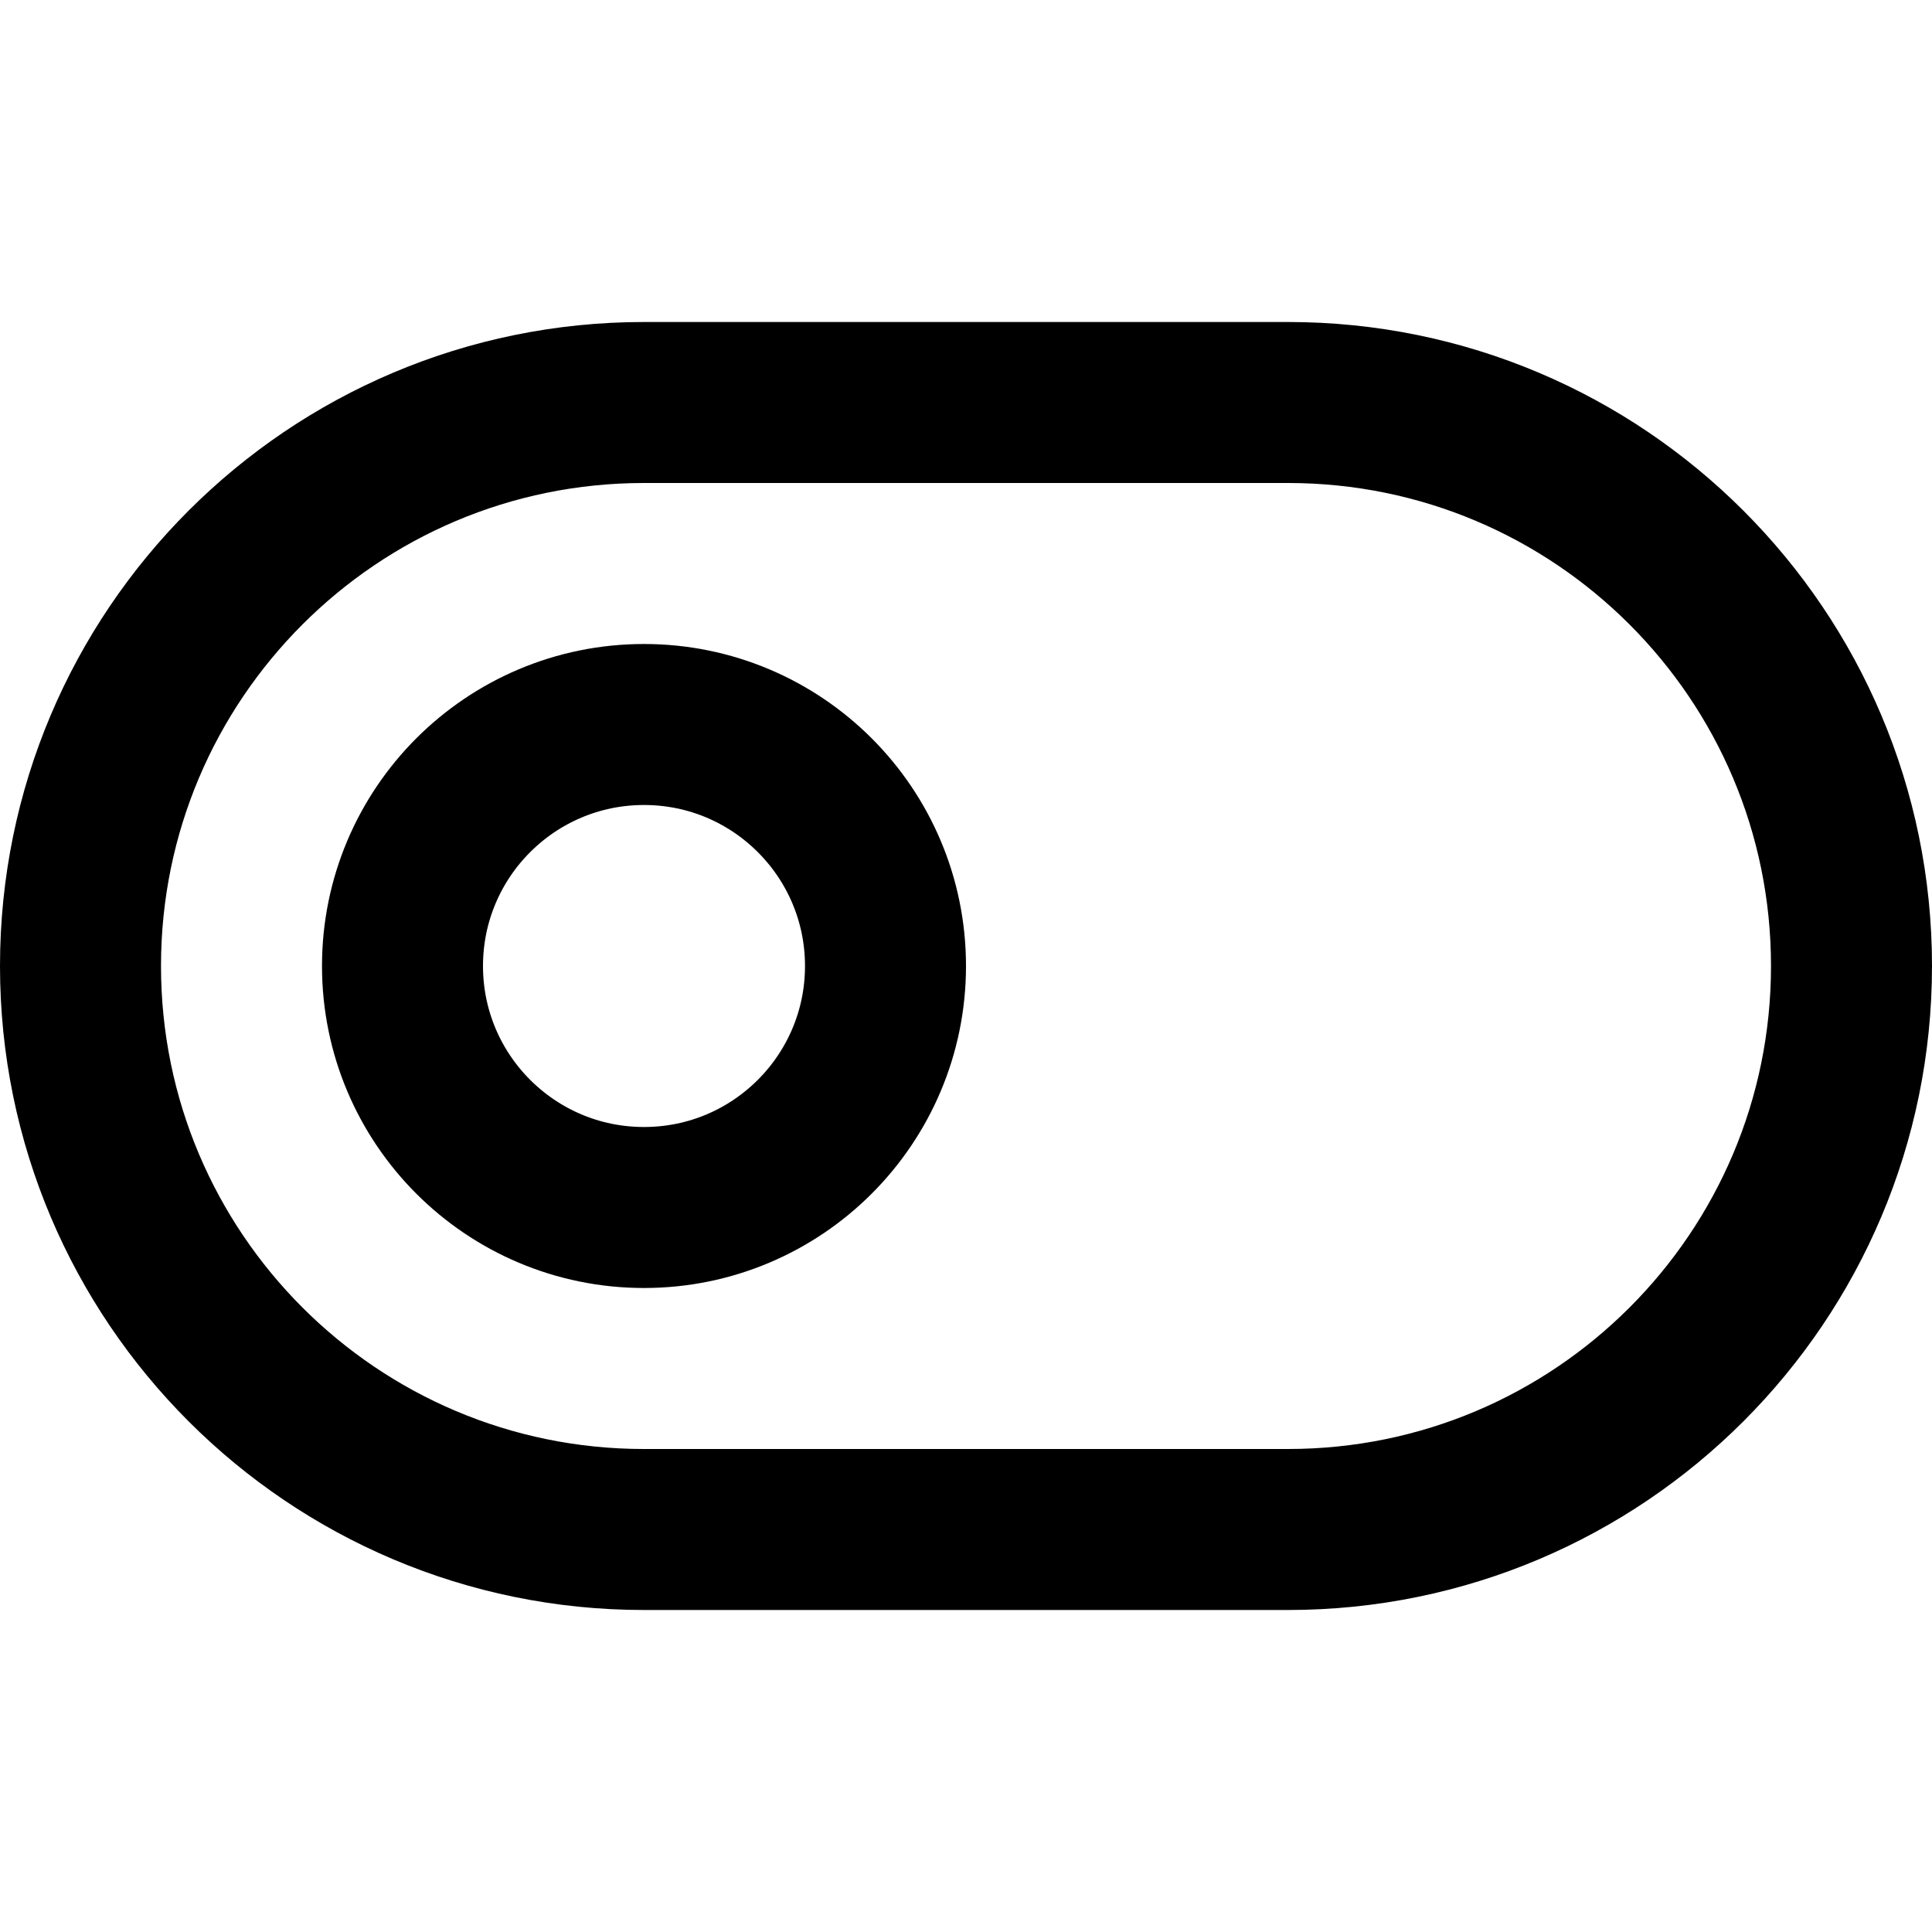
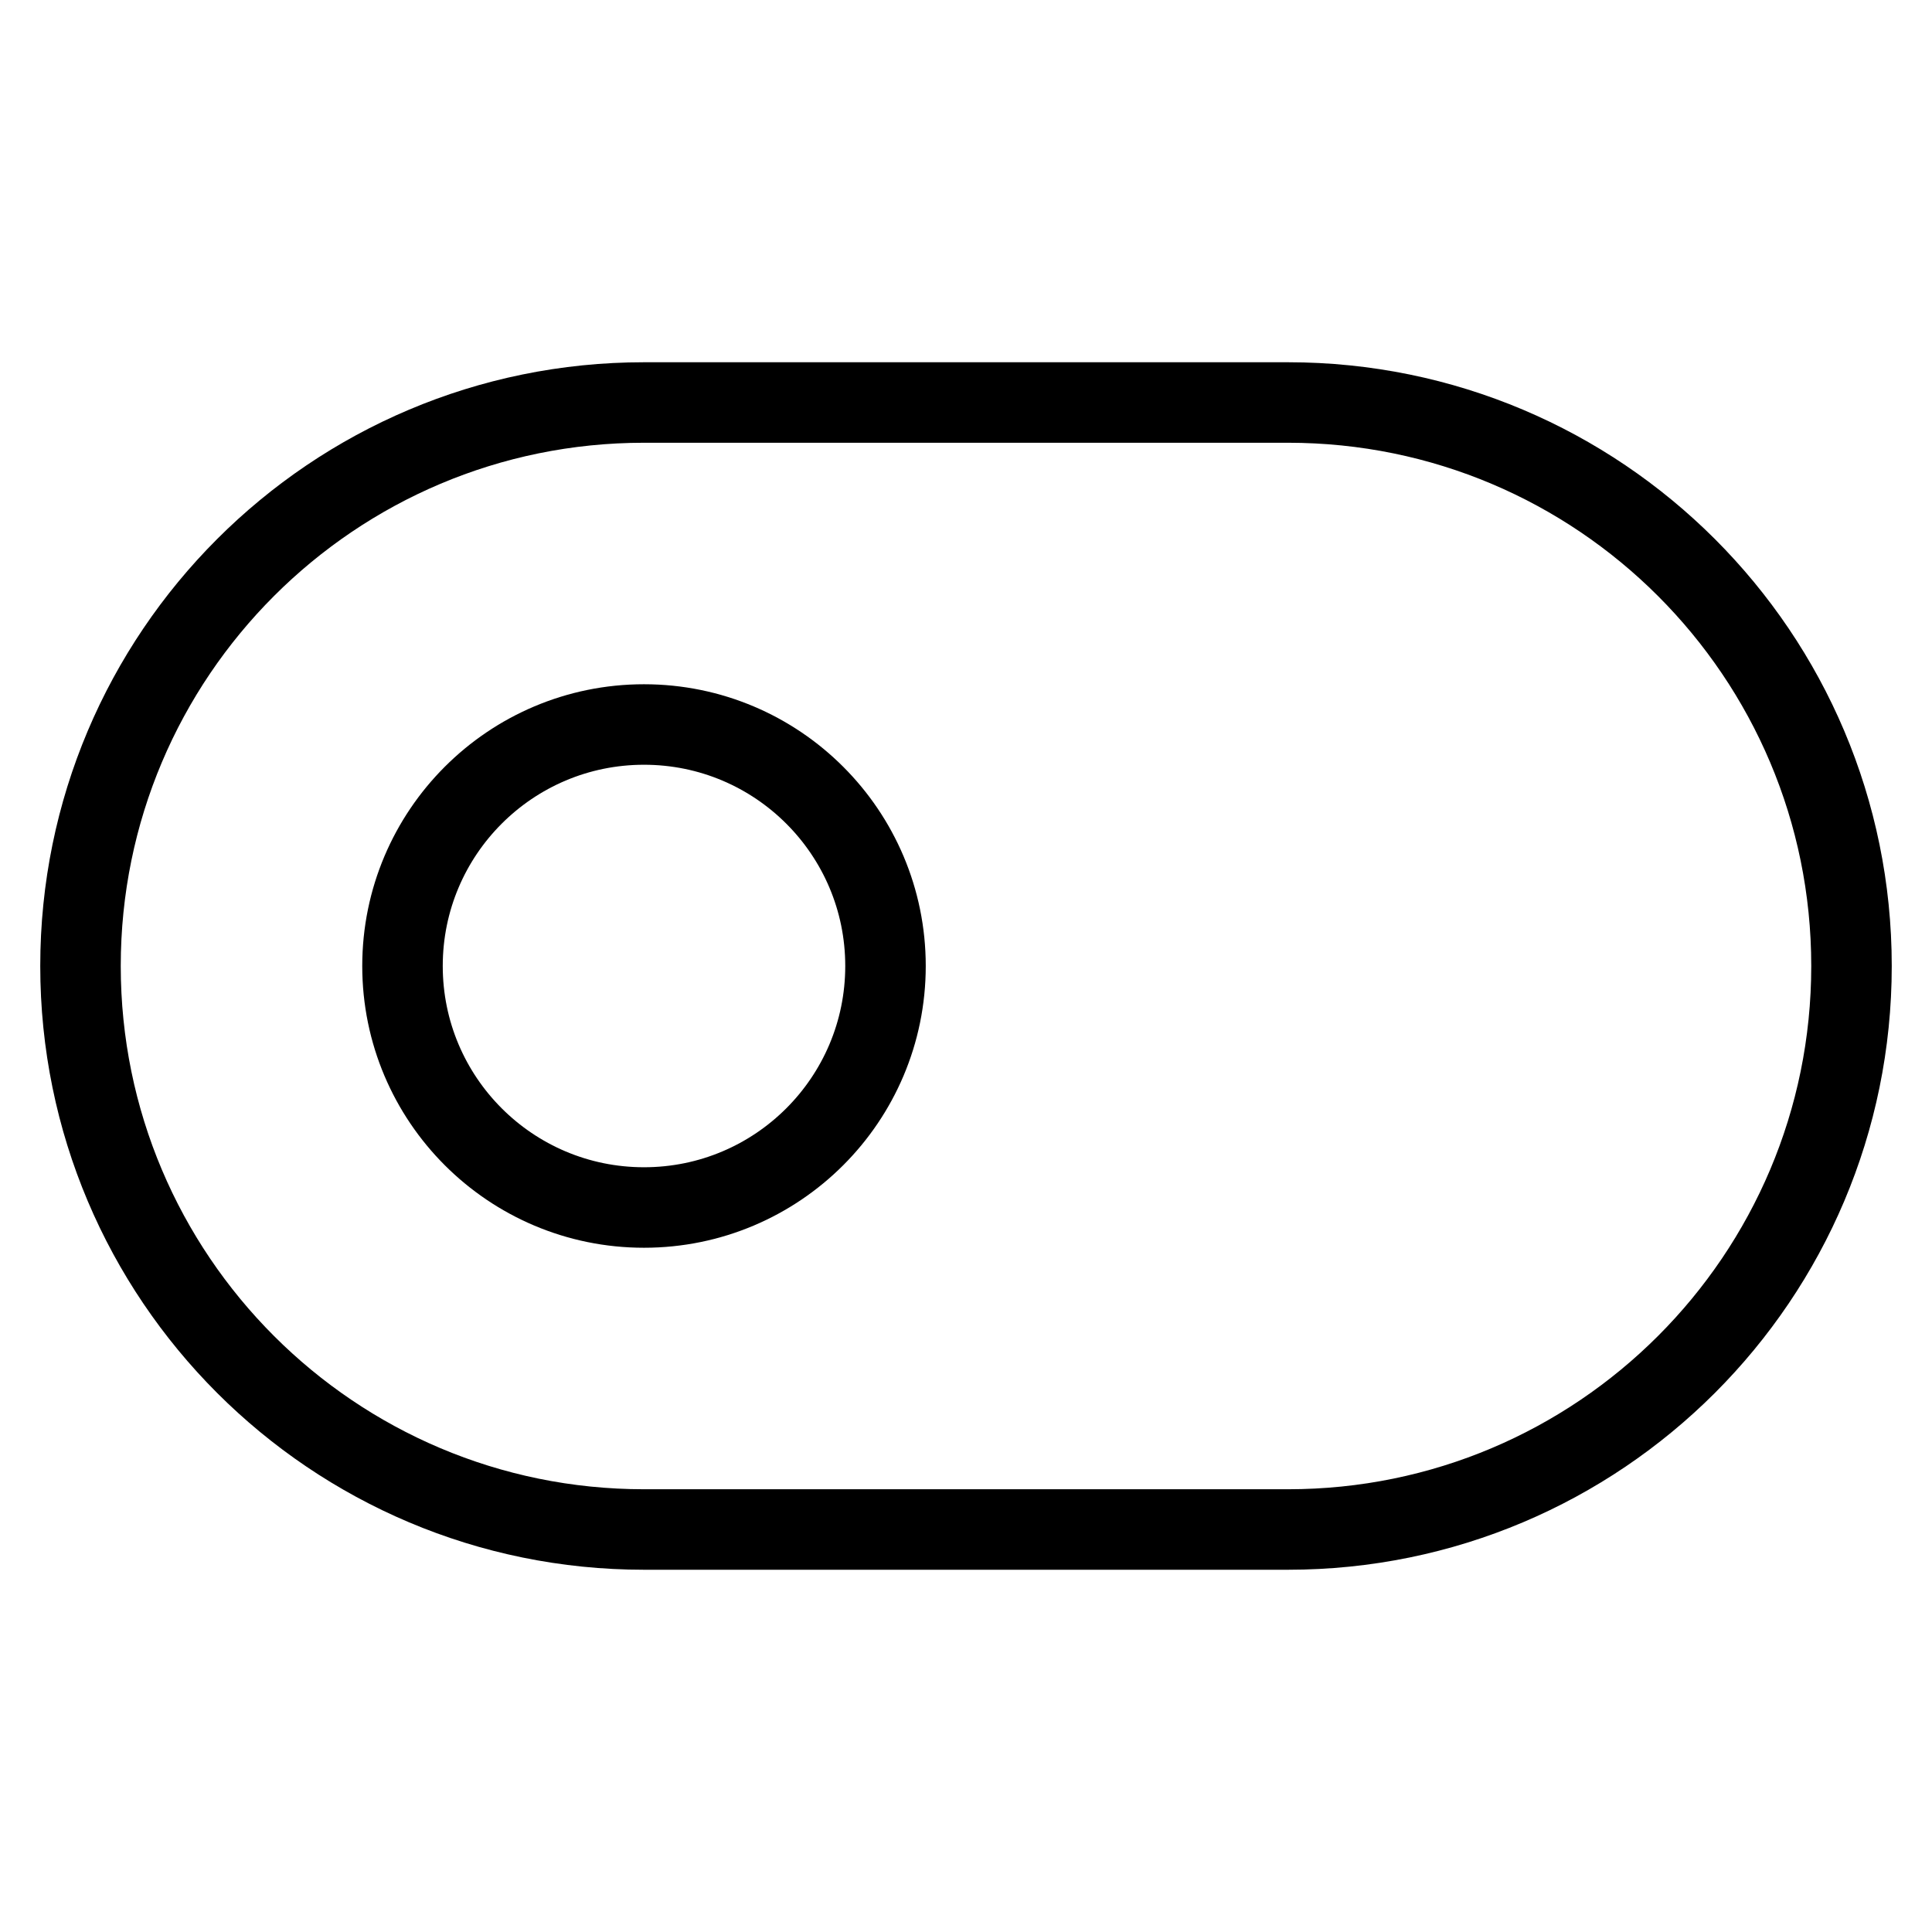
- <svg xmlns="http://www.w3.org/2000/svg" width="24" height="24" viewBox="0 0 24 24" fill="none" stroke="currentColor" stroke-width="2" stroke-linecap="round" stroke-linejoin="round" class="feather feather-toggle-left">
+ <svg xmlns="http://www.w3.org/2000/svg" width="24" height="24" viewBox="0 0 24 24" fill="none" stroke="currentColor" strokeWidth="2" stroke-linecap="round" strokeLinejoin="round" class="feather feather-toggle-left">
  <rect x="1" y="5" width="22" height="14" rx="7" ry="7" />
  <circle cx="8" cy="12" r="3" />
</svg>
